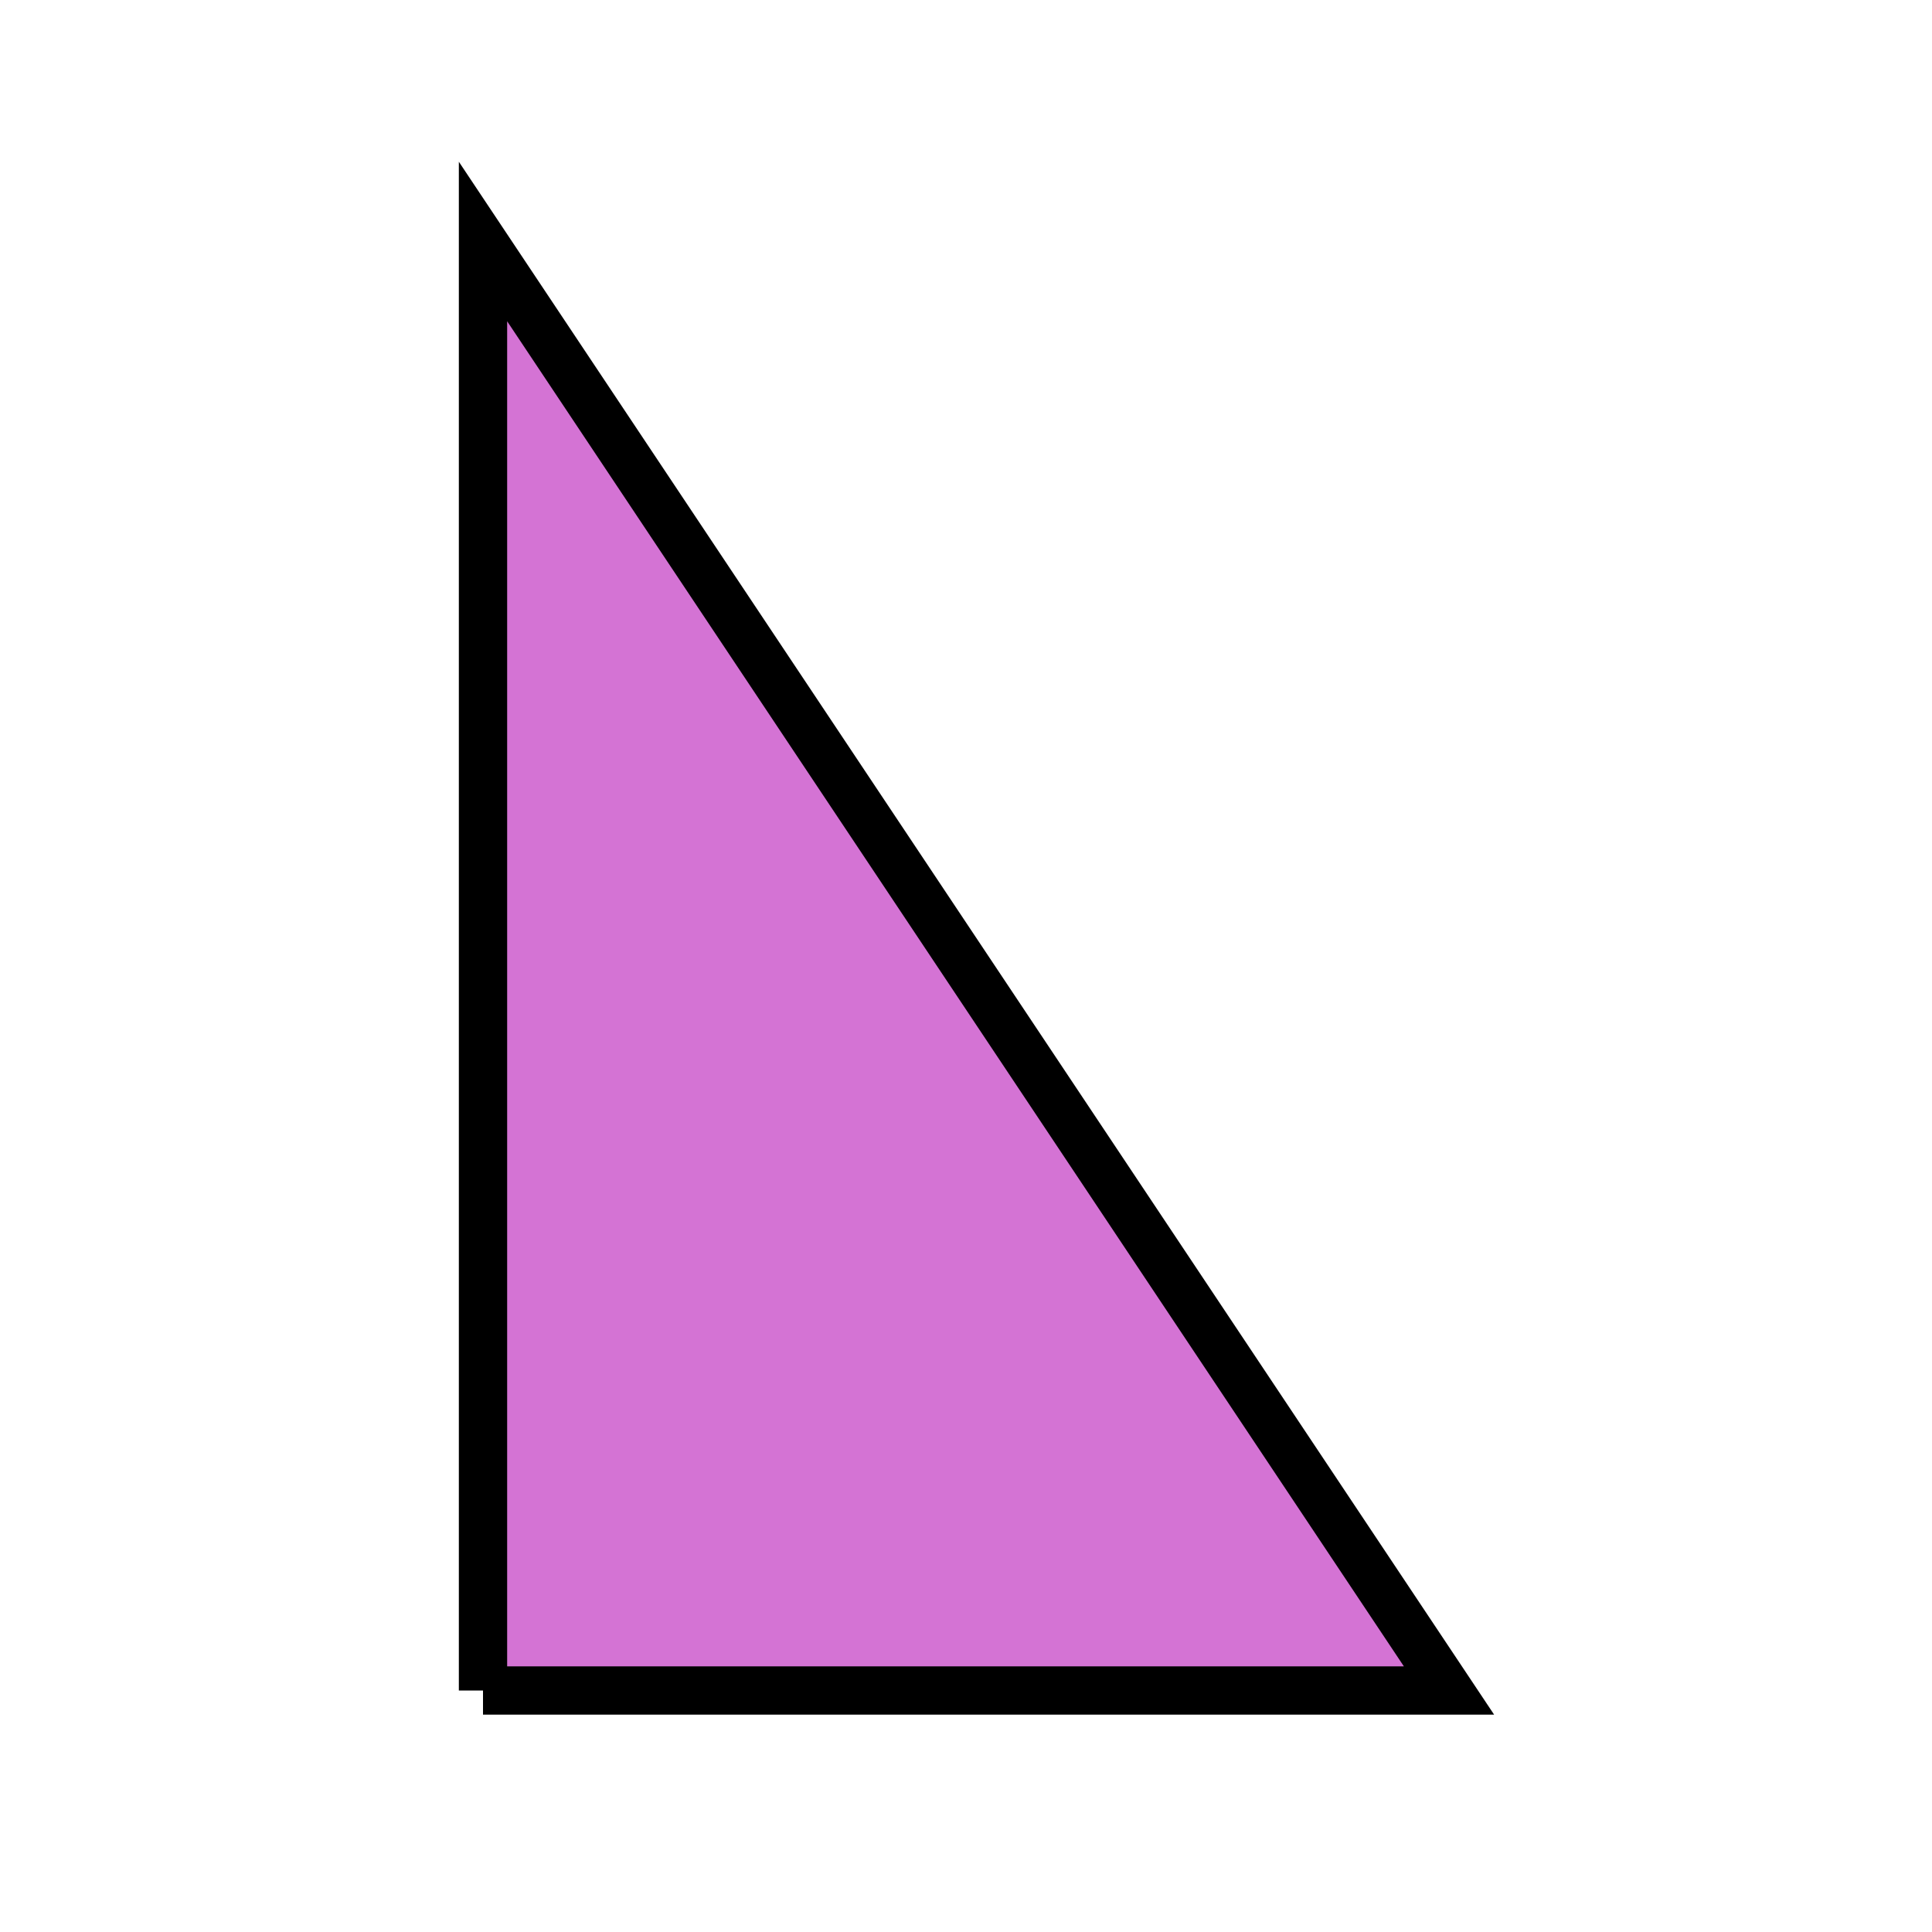
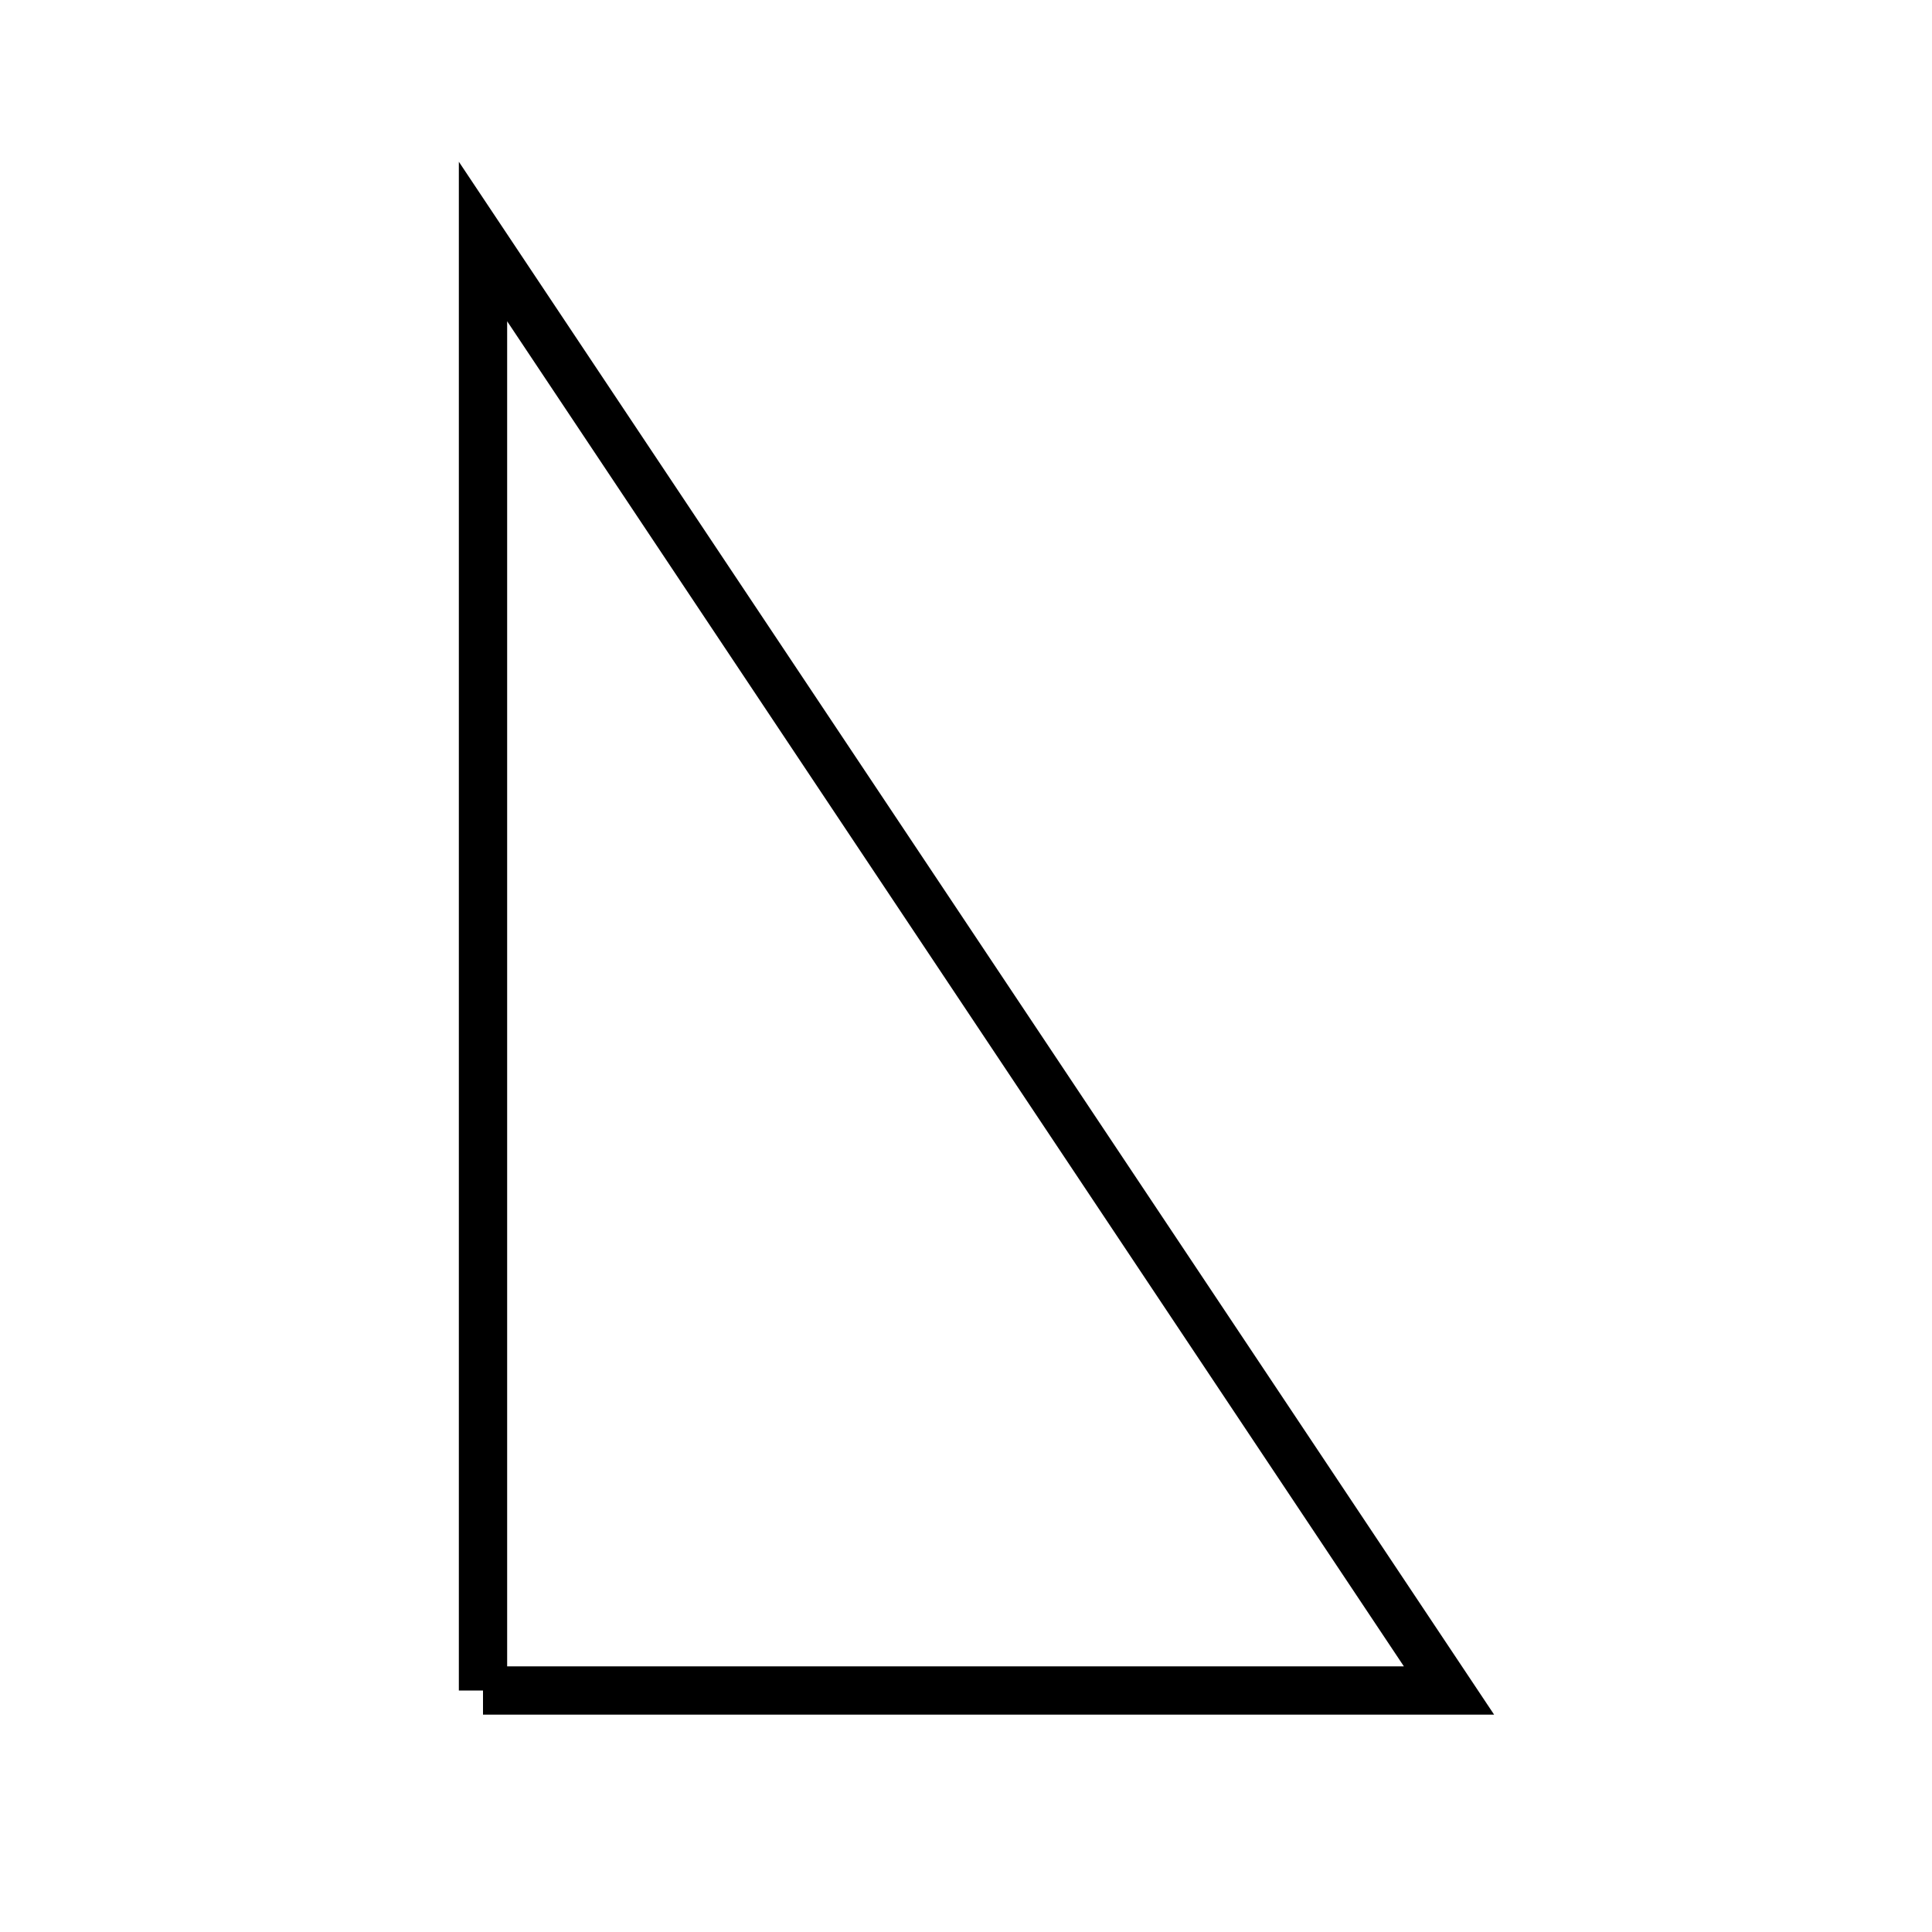
<svg xmlns="http://www.w3.org/2000/svg" version="1.1" x="0px" y="0px" viewBox="0 0 200 200" style="enable-background:new 0 0 200 200;" xml:space="preserve">
  <style type="text/css">
	path {
-     fill:#d473d4;
+     fill:#fff0;
    stroke:#000;
    stroke-width:5;
    stroke-miterlimit:10;
  }
</style>
  <path class="st0" d="M 50 175 L 150 175 L 50 25 L 50 175" />
</svg>
